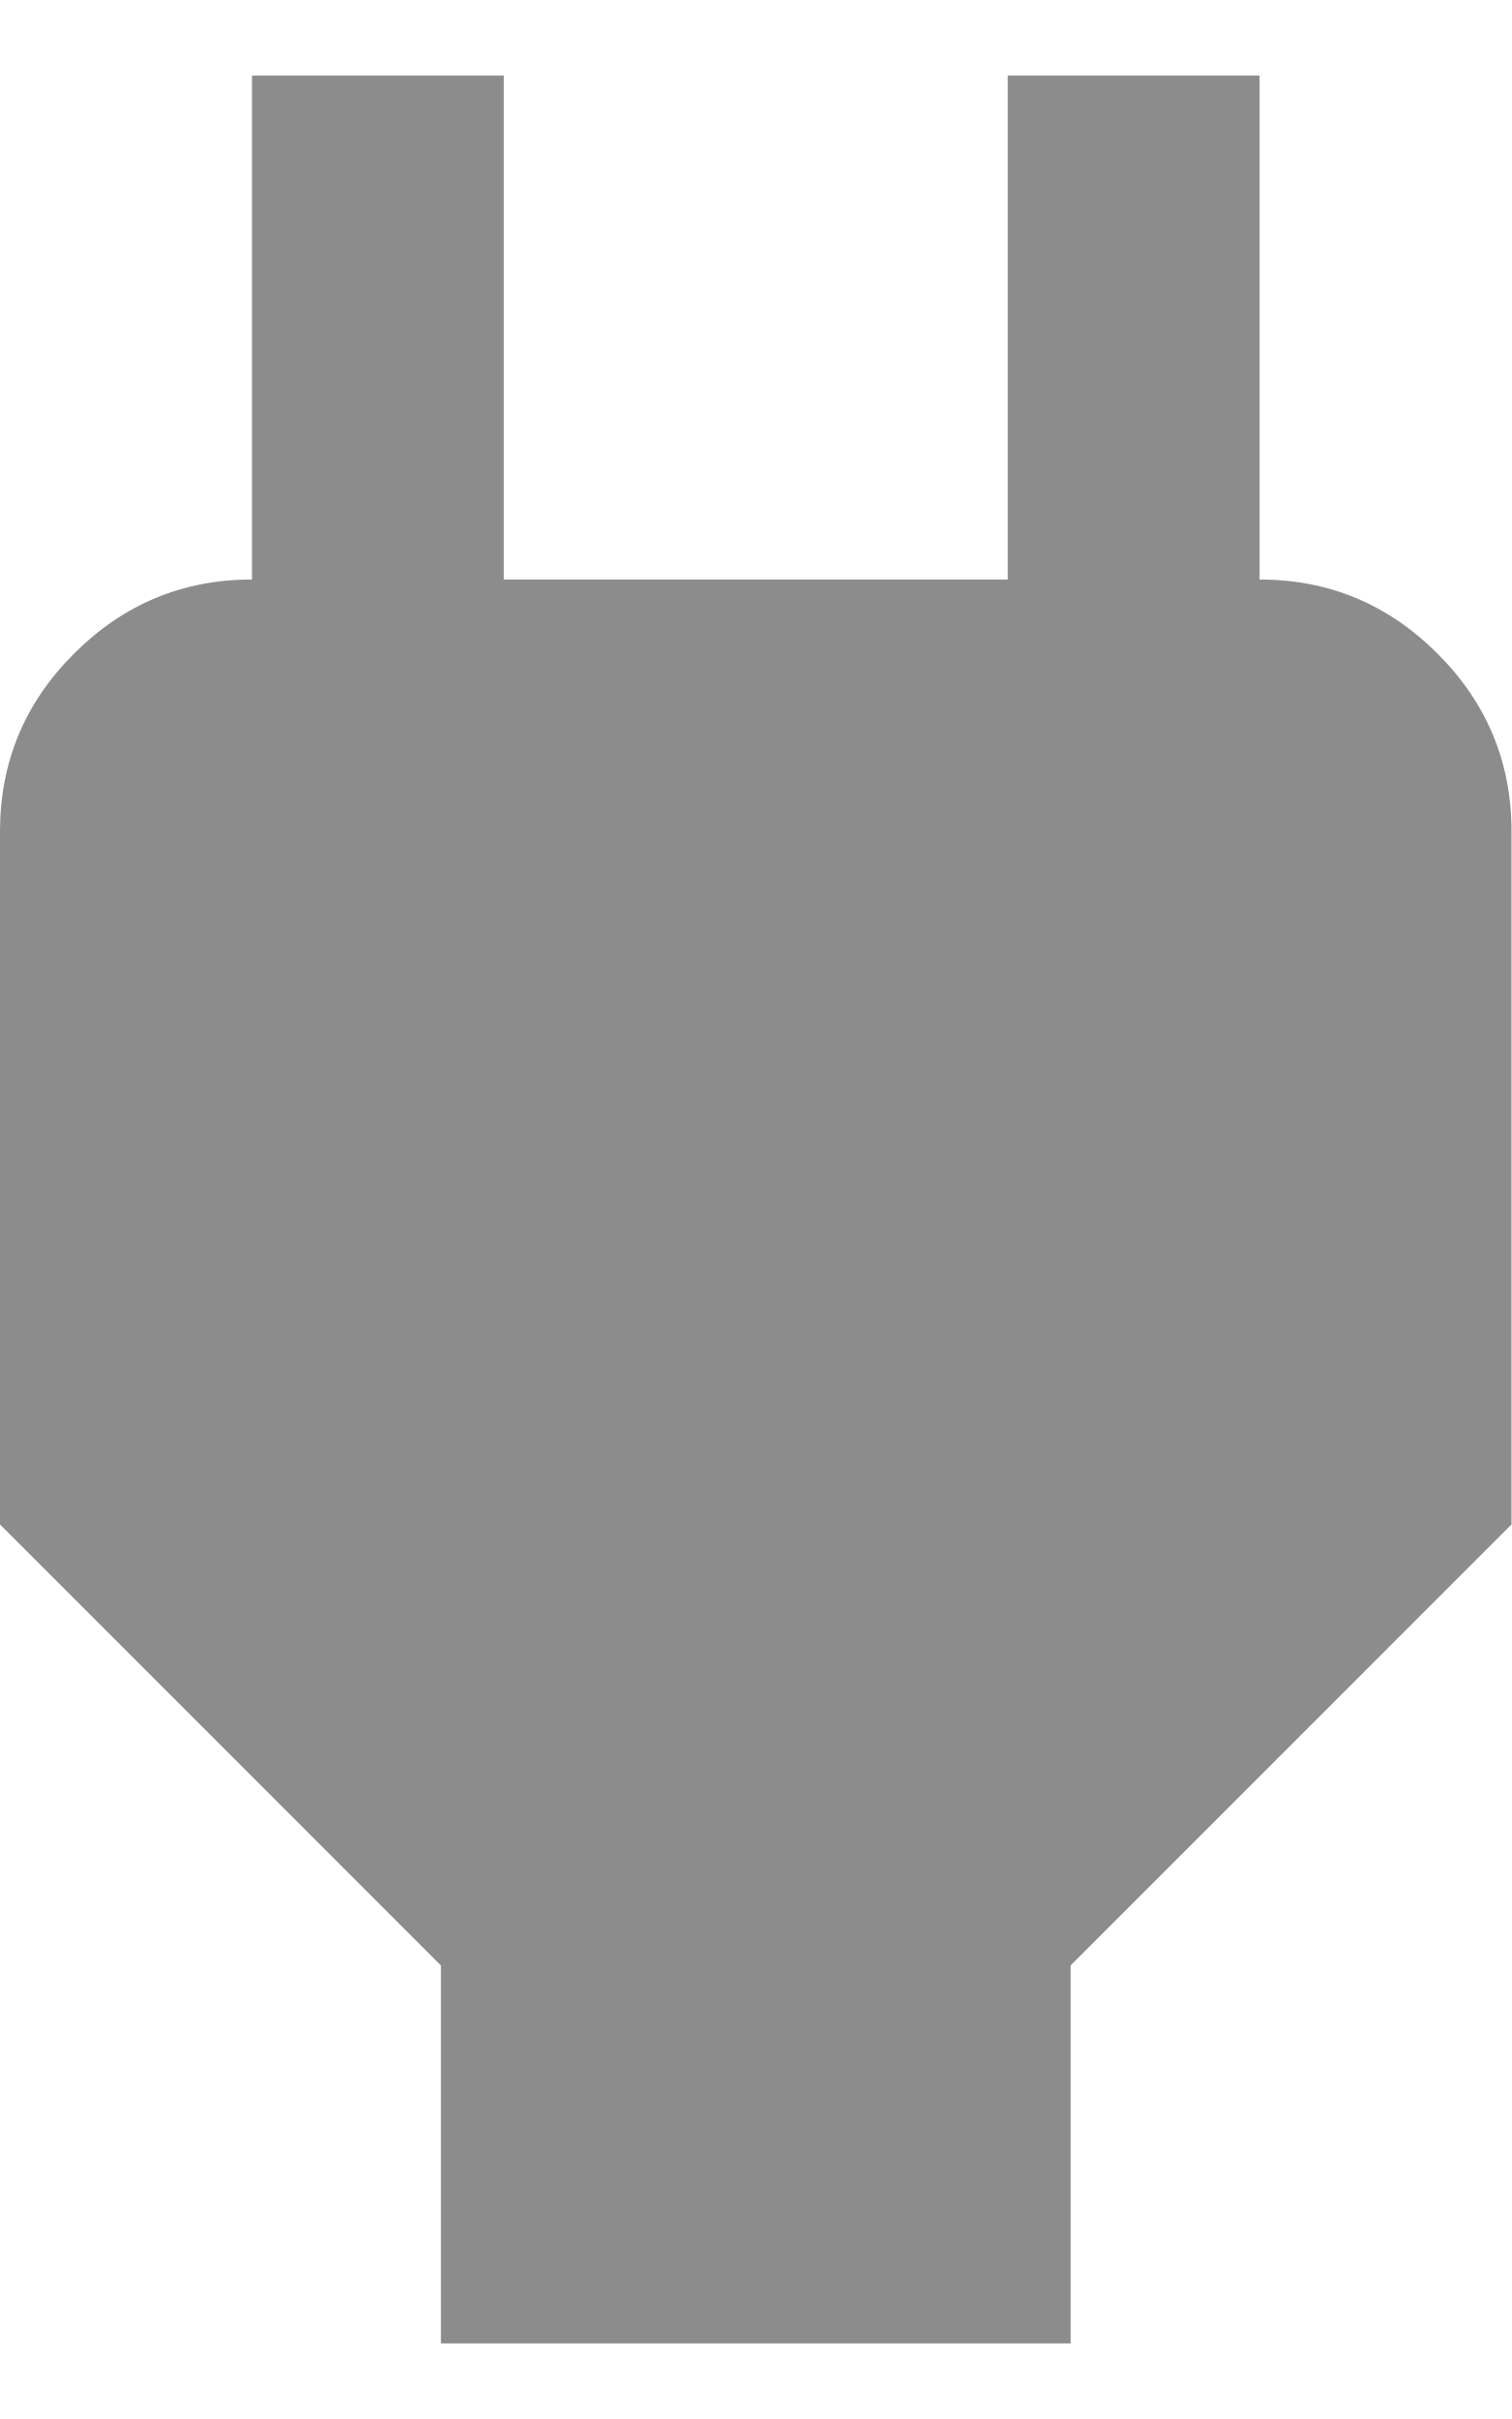
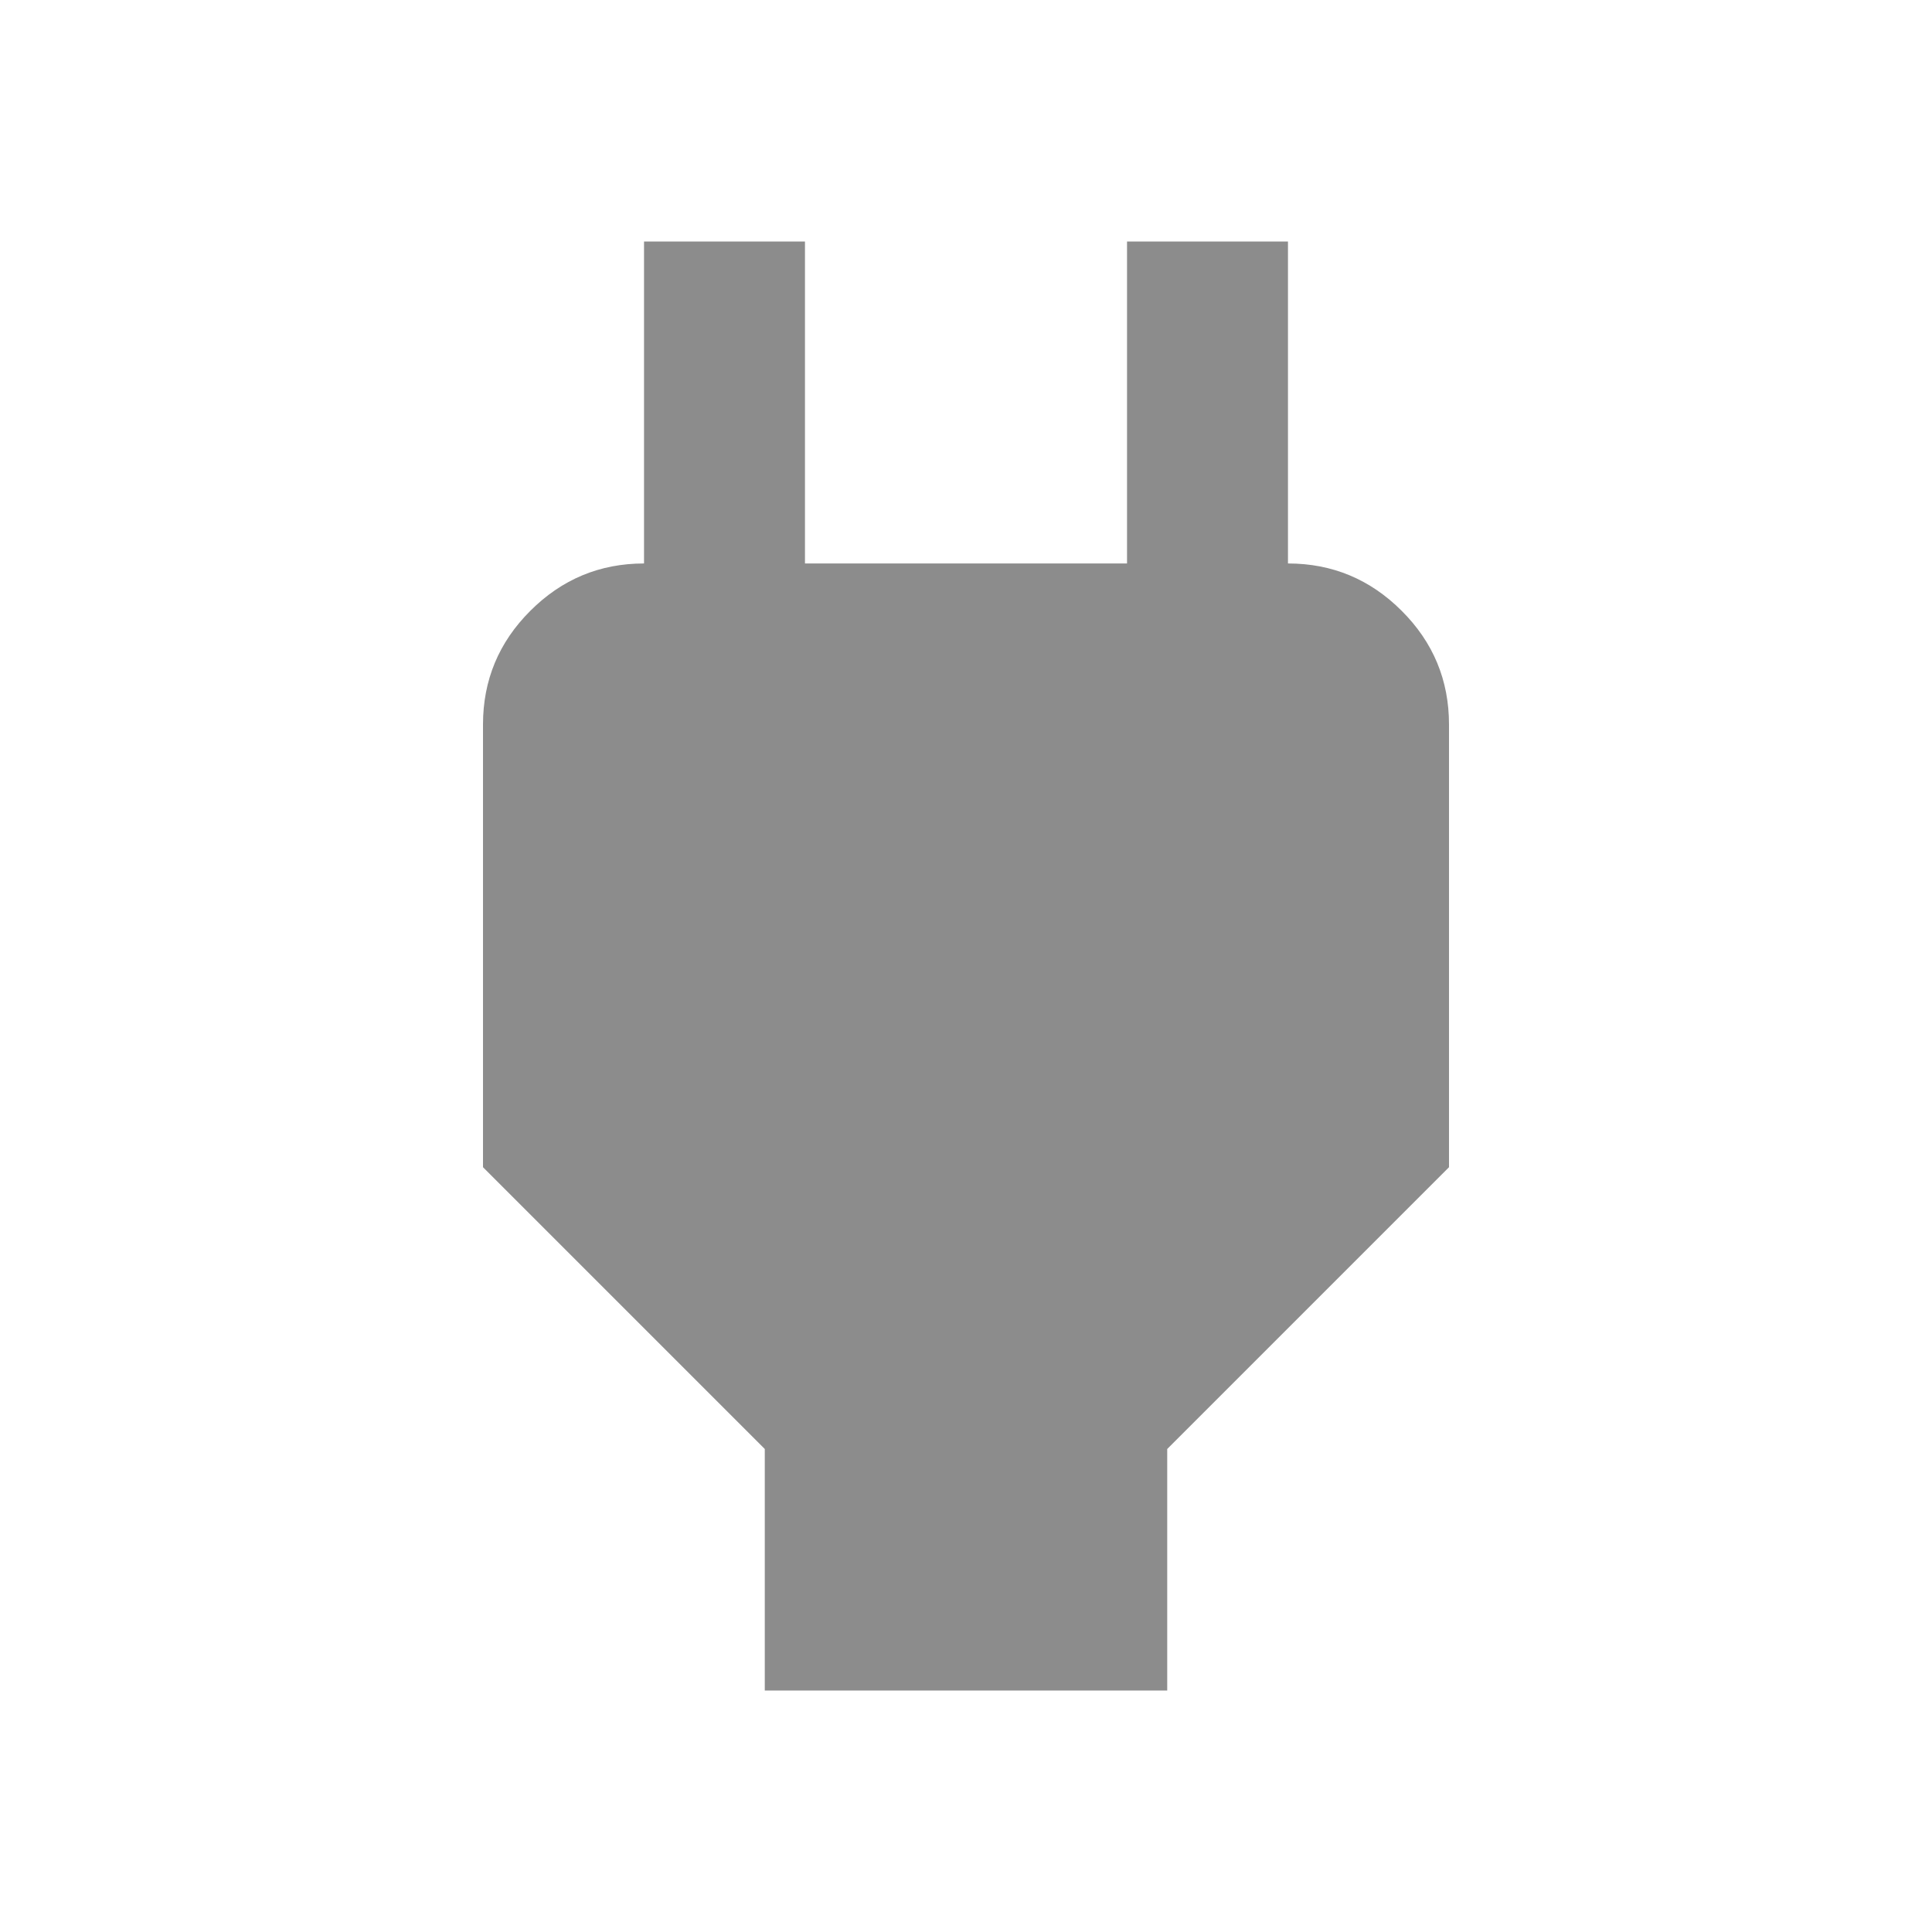
- <svg xmlns="http://www.w3.org/2000/svg" width="10" height="16" viewBox="0 0 10 16" fill="none">
-   <path d="M2.917 15.5V13L0 10.083V5.5C0 5.042 0.163 4.649 0.49 4.323C0.816 3.997 1.208 3.833 1.667 3.833H2.5L1.667 4.667V0.5H3.333V3.833H6.667V0.5H8.333V4.667L7.5 3.833H8.333C8.792 3.833 9.184 3.997 9.51 4.323C9.837 4.649 10 5.042 10 5.5V10.083L7.083 13V15.5H2.917Z" fill="black" fill-opacity="0.45" />
+ <svg xmlns="http://www.w3.org/2000/svg" width="20" height="20" viewBox="0 0 20 20" fill="none">
+   <mask id="mask0_773_1901" style="mask-type:alpha" maskUnits="userSpaceOnUse" x="0" y="0" width="20" height="20">
+     <rect width="20" height="20" fill="#D9D9D9" />
+   </mask>
+   <g mask="url(#mask0_773_1901)">
+     <path d="M7.917 17.5V15L5 12.083V7.5C5 7.042 5.163 6.649 5.49 6.323C5.816 5.997 6.208 5.833 6.667 5.833H7.5L6.667 6.667V2.5H8.333V5.833H11.667V2.5H13.333V6.667L12.5 5.833H13.333C13.792 5.833 14.184 5.997 14.51 6.323C14.837 6.649 15 7.042 15 7.5V12.083L12.083 15V17.5H7.917Z" fill="black" fill-opacity="0.45" />
+   </g>
</svg>
